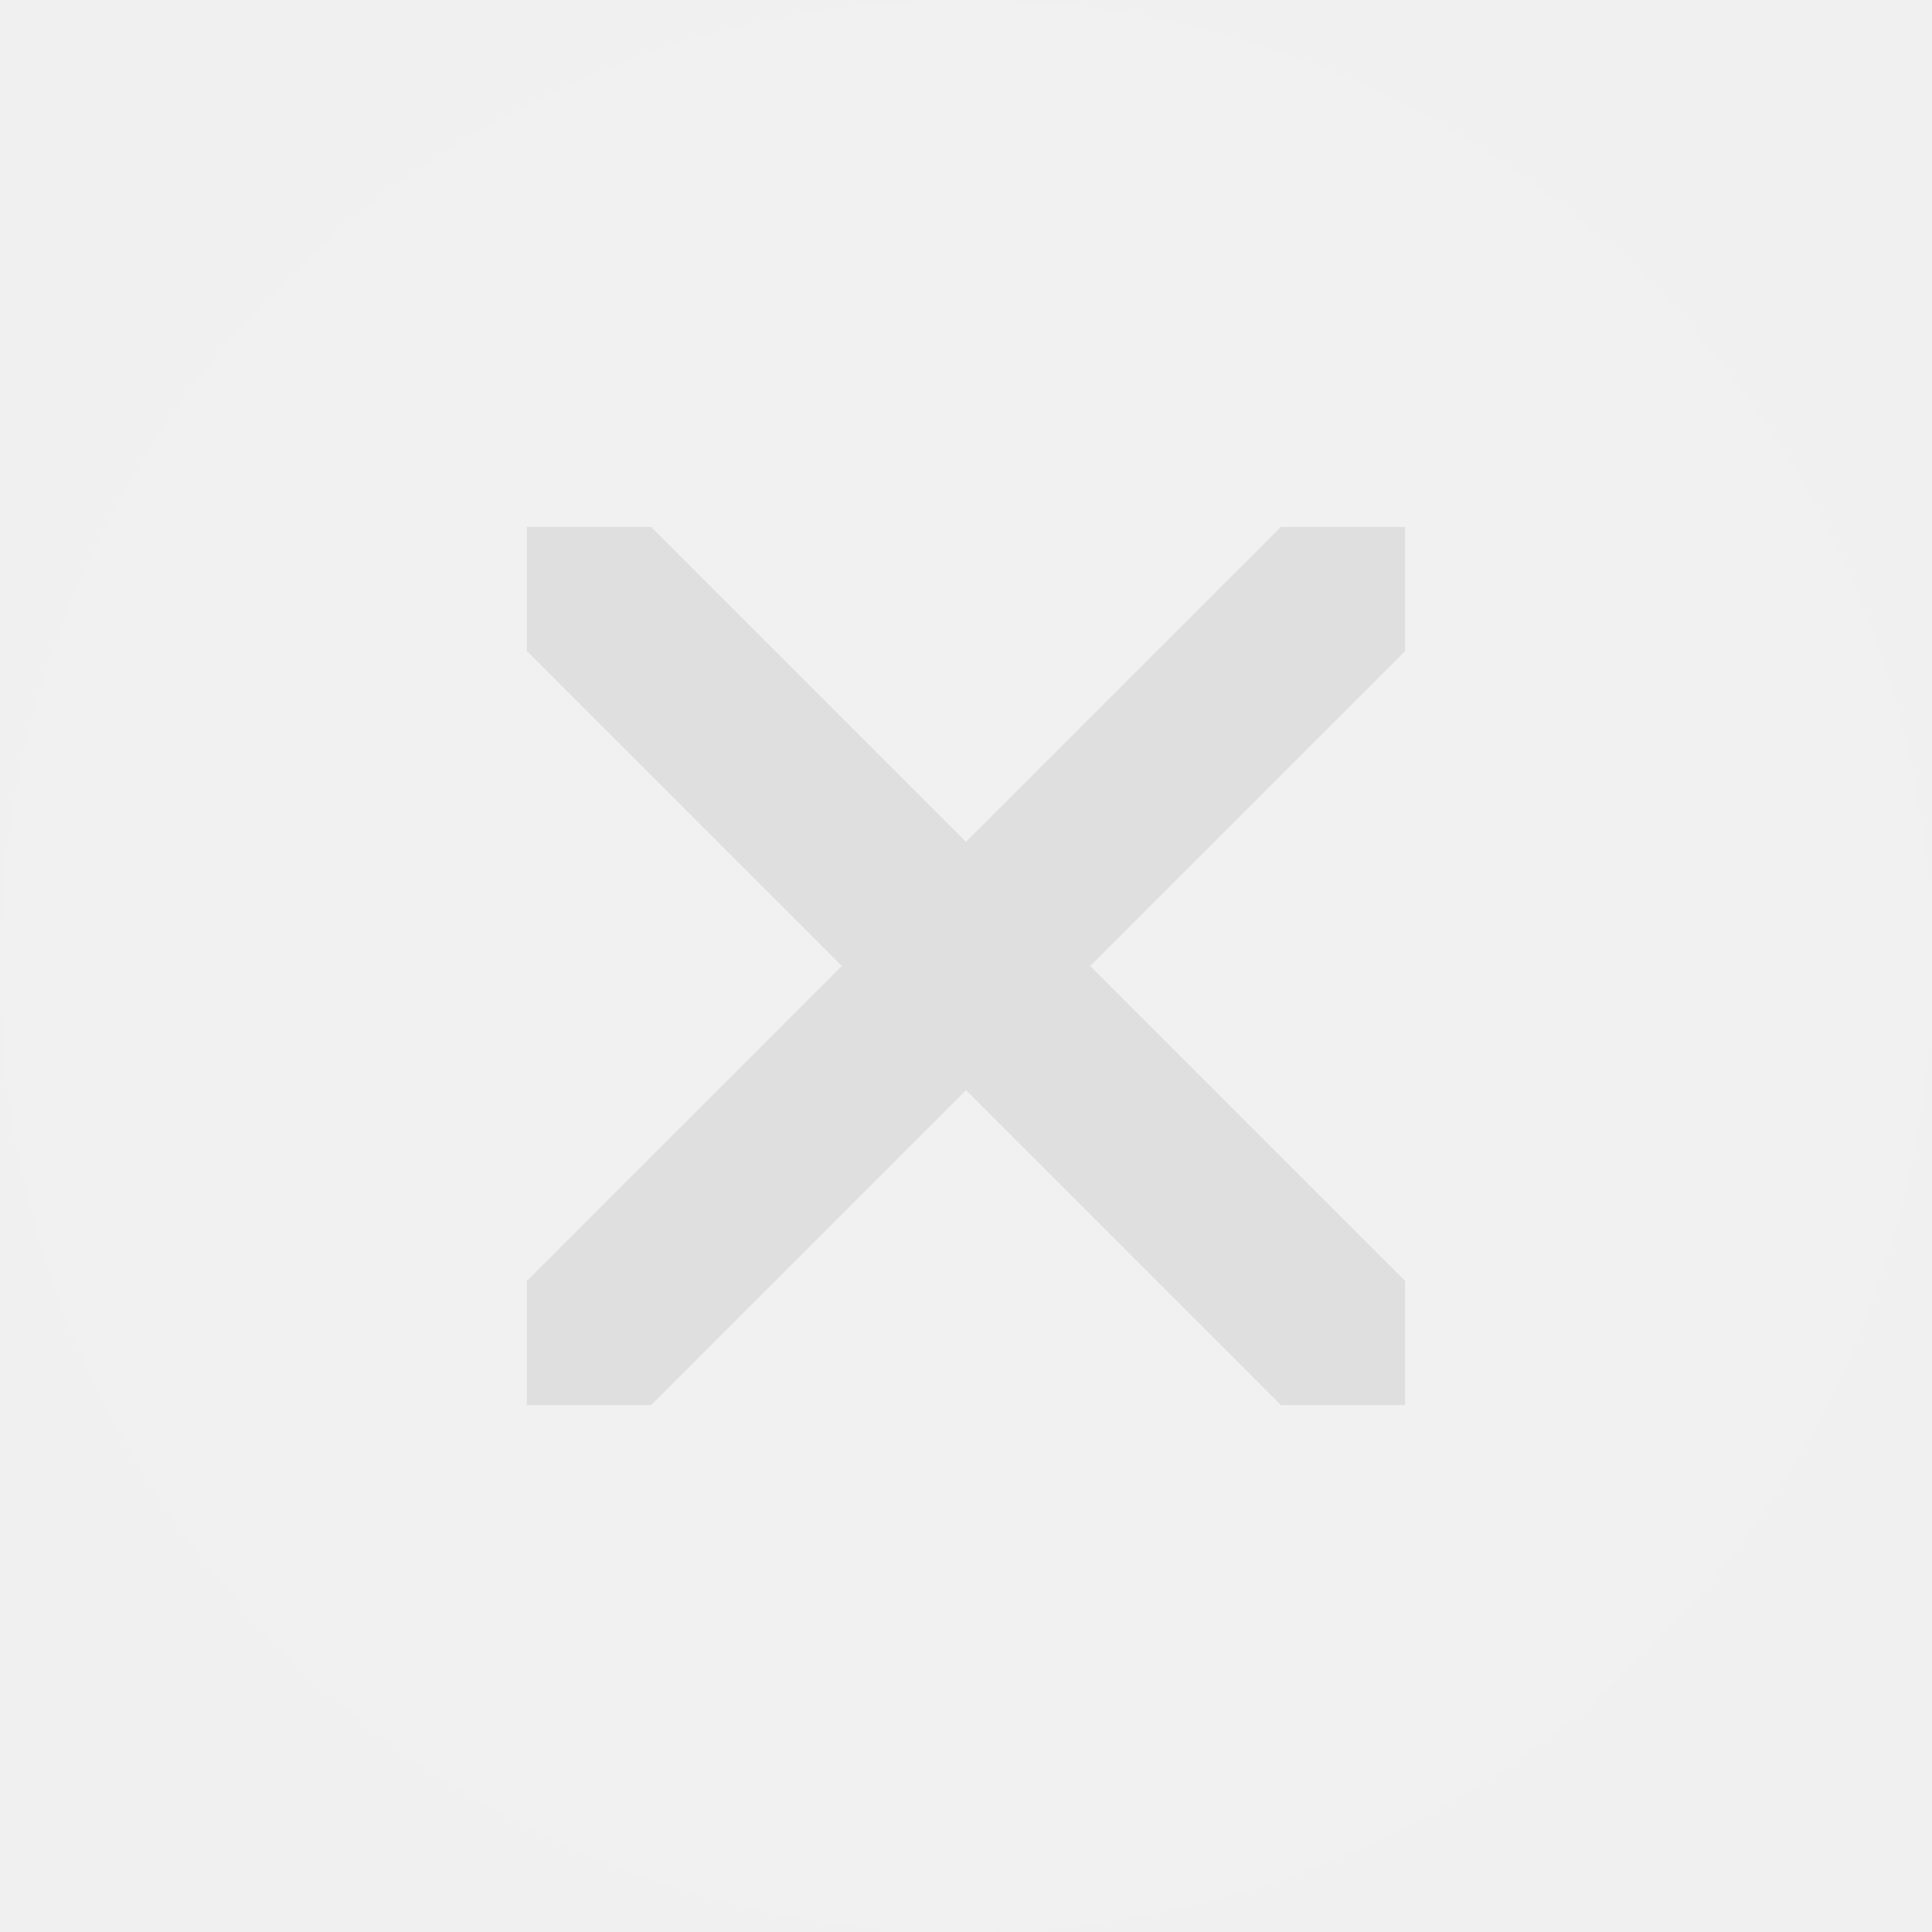
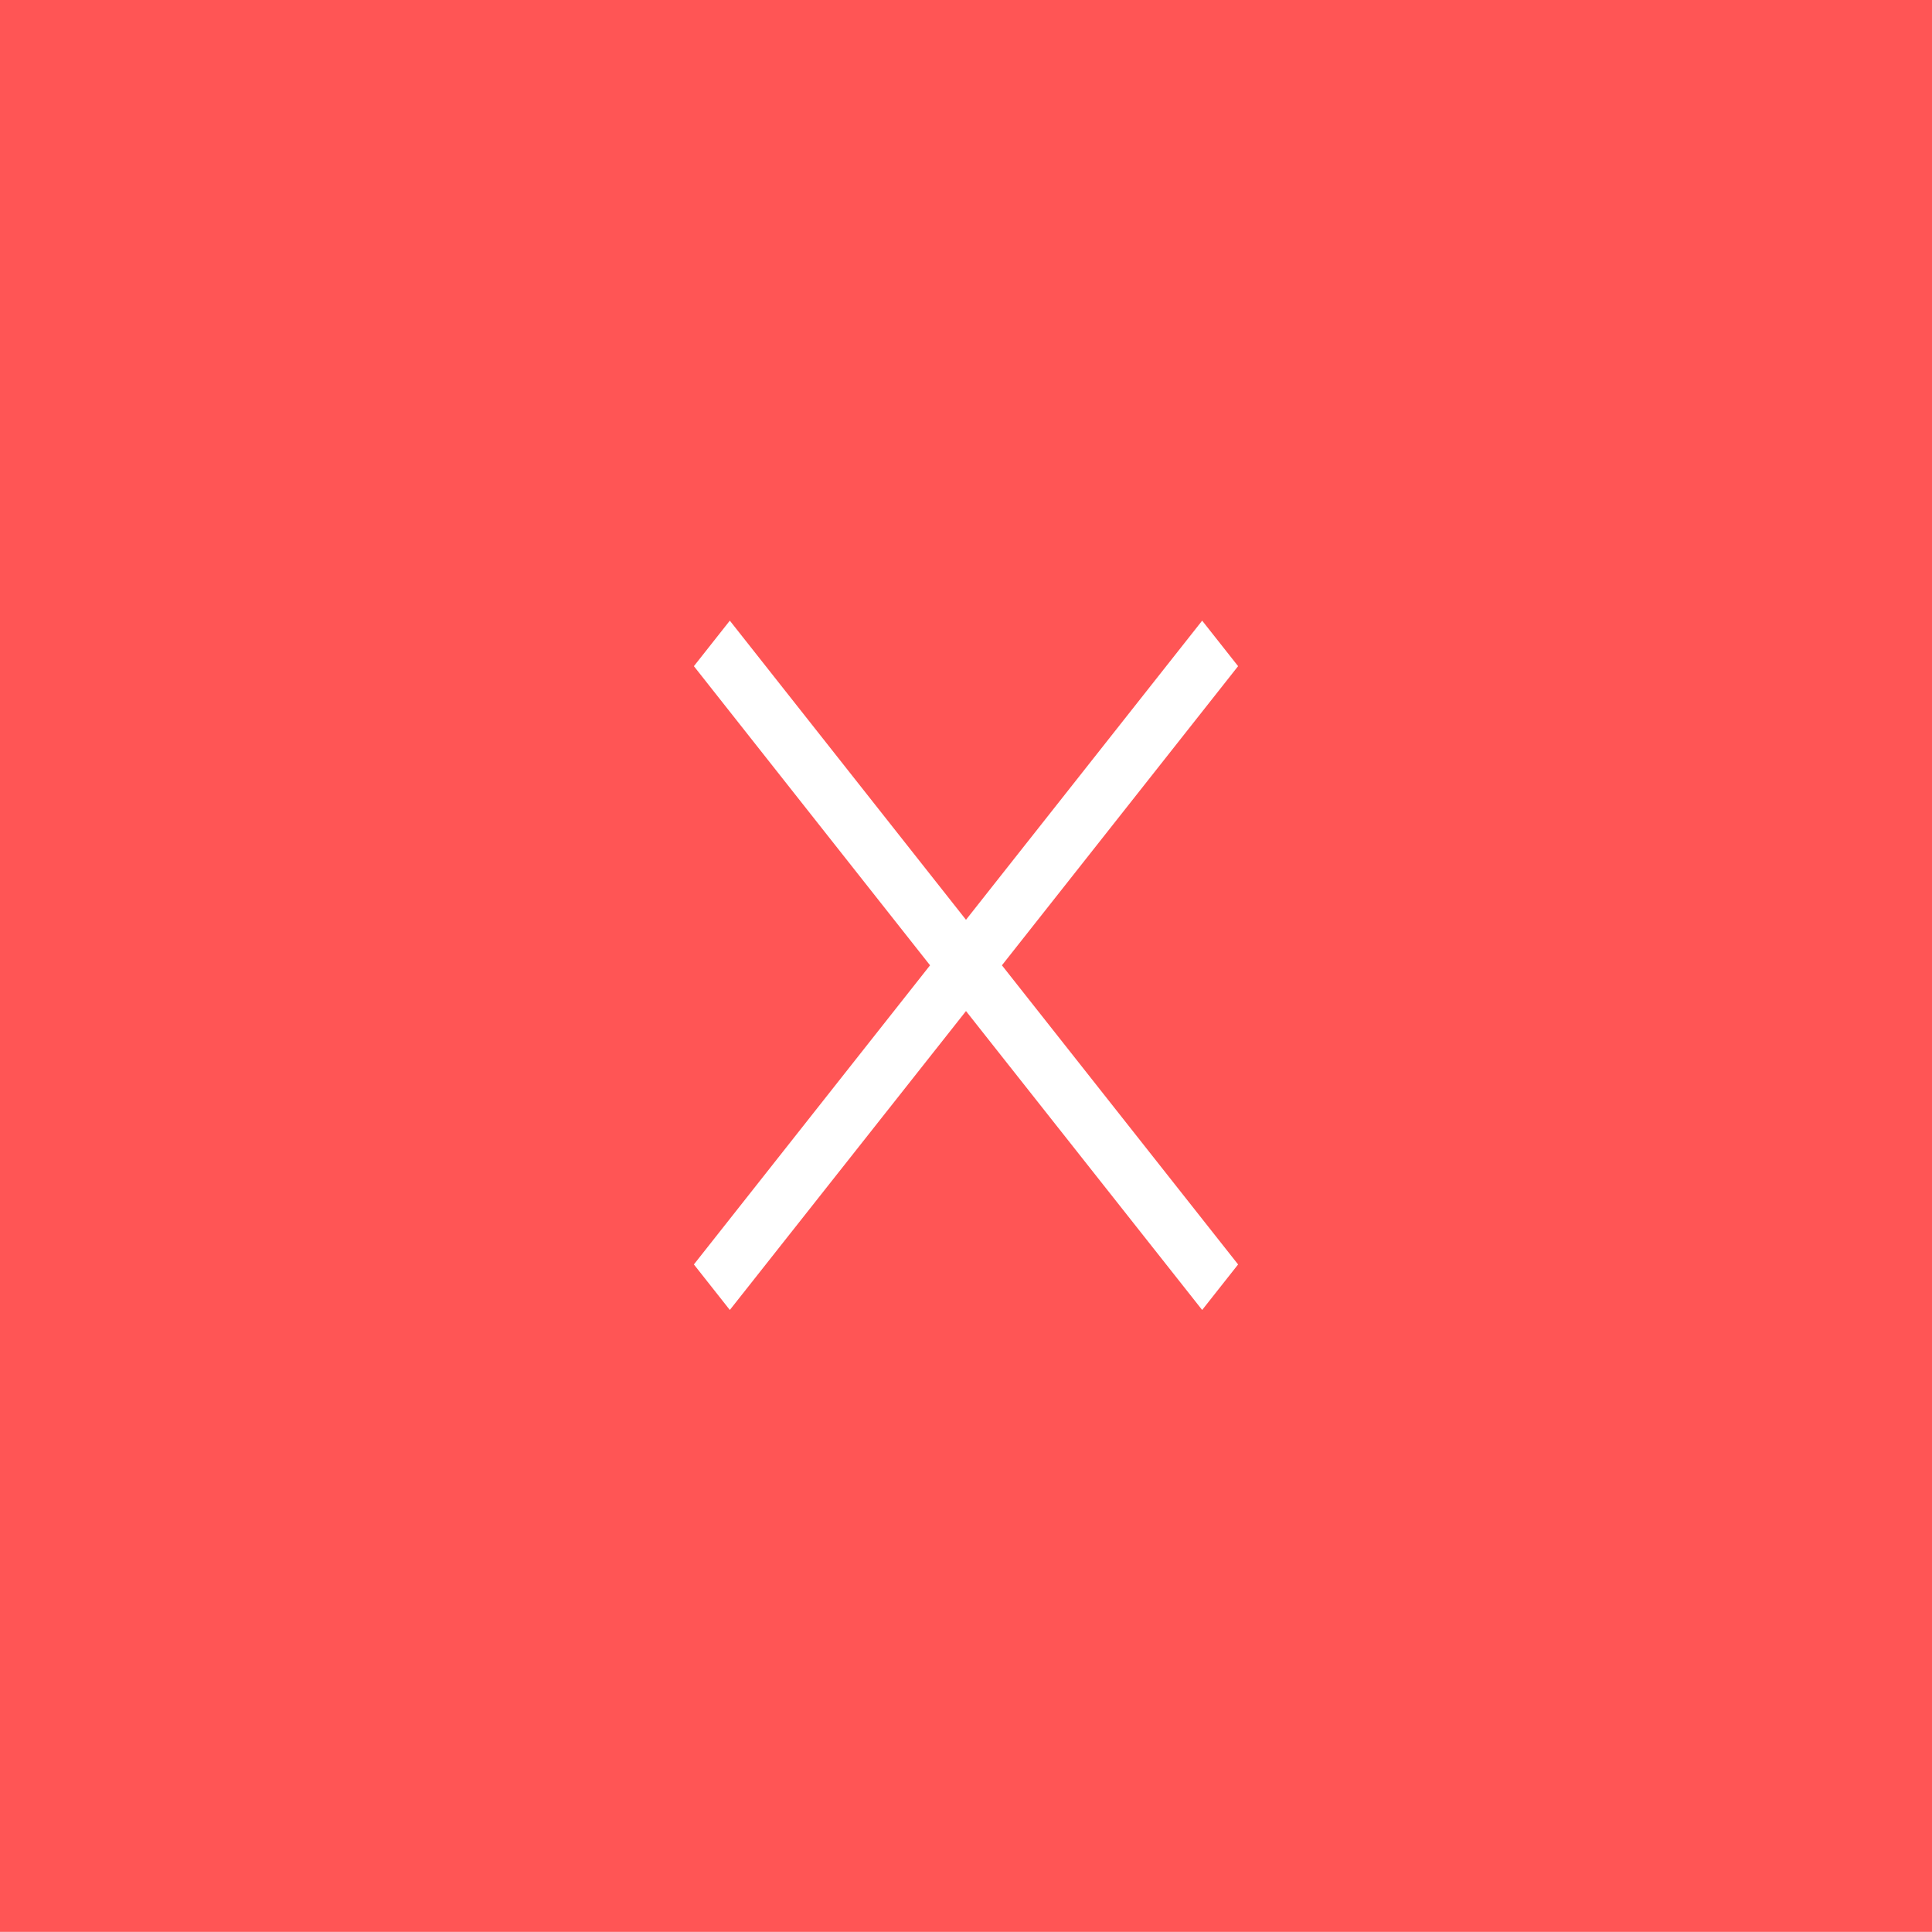
<svg xmlns="http://www.w3.org/2000/svg" viewBox="0 0 50 50" version="1.2" baseProfile="tiny">
  <defs>
</defs>
  <g fill="none" stroke="black" stroke-width="1" fill-rule="evenodd" stroke-linecap="square" stroke-linejoin="bevel">
-     <g fill="#000000" fill-opacity="1" stroke="none" transform="matrix(2.27273,0,0,2.27273,-52.2727,0)" font-family="Bitstream Vera Sans" font-size="10" font-weight="400" font-style="normal" opacity="0.001">
-       <rect x="23" y="0" width="22" height="22" />
+     <g fill="#ff5555" fill-opacity="1" stroke="none" transform="matrix(4.97315,0,0,6.29921,-217.108,-889.197)" font-family="Bitstream Vera Sans" font-size="10" font-weight="400" font-style="normal">
+       <path vector-effect="none" fill-rule="evenodd" d="M43.656,141.16 C43.656,141.16 43.656,141.16 43.656,141.16 L53.71,141.16 C53.71,141.16 53.71,141.16 53.71,141.16 L53.71,149.097 C53.71,149.097 53.71,149.097 53.71,149.097 L43.656,149.097 C43.656,149.097 43.656,149.097 43.656,149.097 L43.656,141.16" />
    </g>
-     <g fill="#ffffff" fill-opacity="1" stroke="none" transform="matrix(2.27273,0,0,2.27273,-52.2727,0)" font-family="Bitstream Vera Sans" font-size="10" font-weight="400" font-style="normal" opacity="0.08">
-       <circle cx="34" cy="11" r="11" />
-     </g>
-     <g fill="#dfdfdf" fill-opacity="1" stroke="none" transform="matrix(2.27273,0,0,2.27273,-52.2727,0)" font-family="Bitstream Vera Sans" font-size="10" font-weight="400" font-style="normal">
-       <path vector-effect="none" fill-rule="nonzero" d="M29,6 L29,7.414 L32.586,11 L29,14.586 L29,16 L30.414,16 L34,12.414 L37.586,16 L39,16 L39,14.586 L35.414,11 L39,7.414 L39,6 L37.586,6 L34,9.586 L30.414,6 L29,6" />
+     <g fill="#ffffff" fill-opacity="1" stroke="none" transform="matrix(4.97315,0,0,6.29921,-217.108,-889.197)" font-family="Bitstream Vera Sans" font-size="10" font-weight="400" font-style="normal">
+       <path vector-effect="none" fill-rule="nonzero" d="M47.454,143.71 L47.267,143.897 L48.496,145.126 L47.267,146.355 L47.454,146.542 L48.683,145.314 L49.912,146.542 L50.099,146.355 L48.87,145.126 L50.099,143.897 L49.912,143.71 L48.683,144.939 L47.454,143.71" />
    </g>
    <g fill="none" stroke="#000000" stroke-opacity="1" stroke-width="1" stroke-linecap="square" stroke-linejoin="bevel" transform="matrix(1,0,0,1,0,0)" font-family="Bitstream Vera Sans" font-size="10" font-weight="400" font-style="normal">
</g>
  </g>
</svg>
